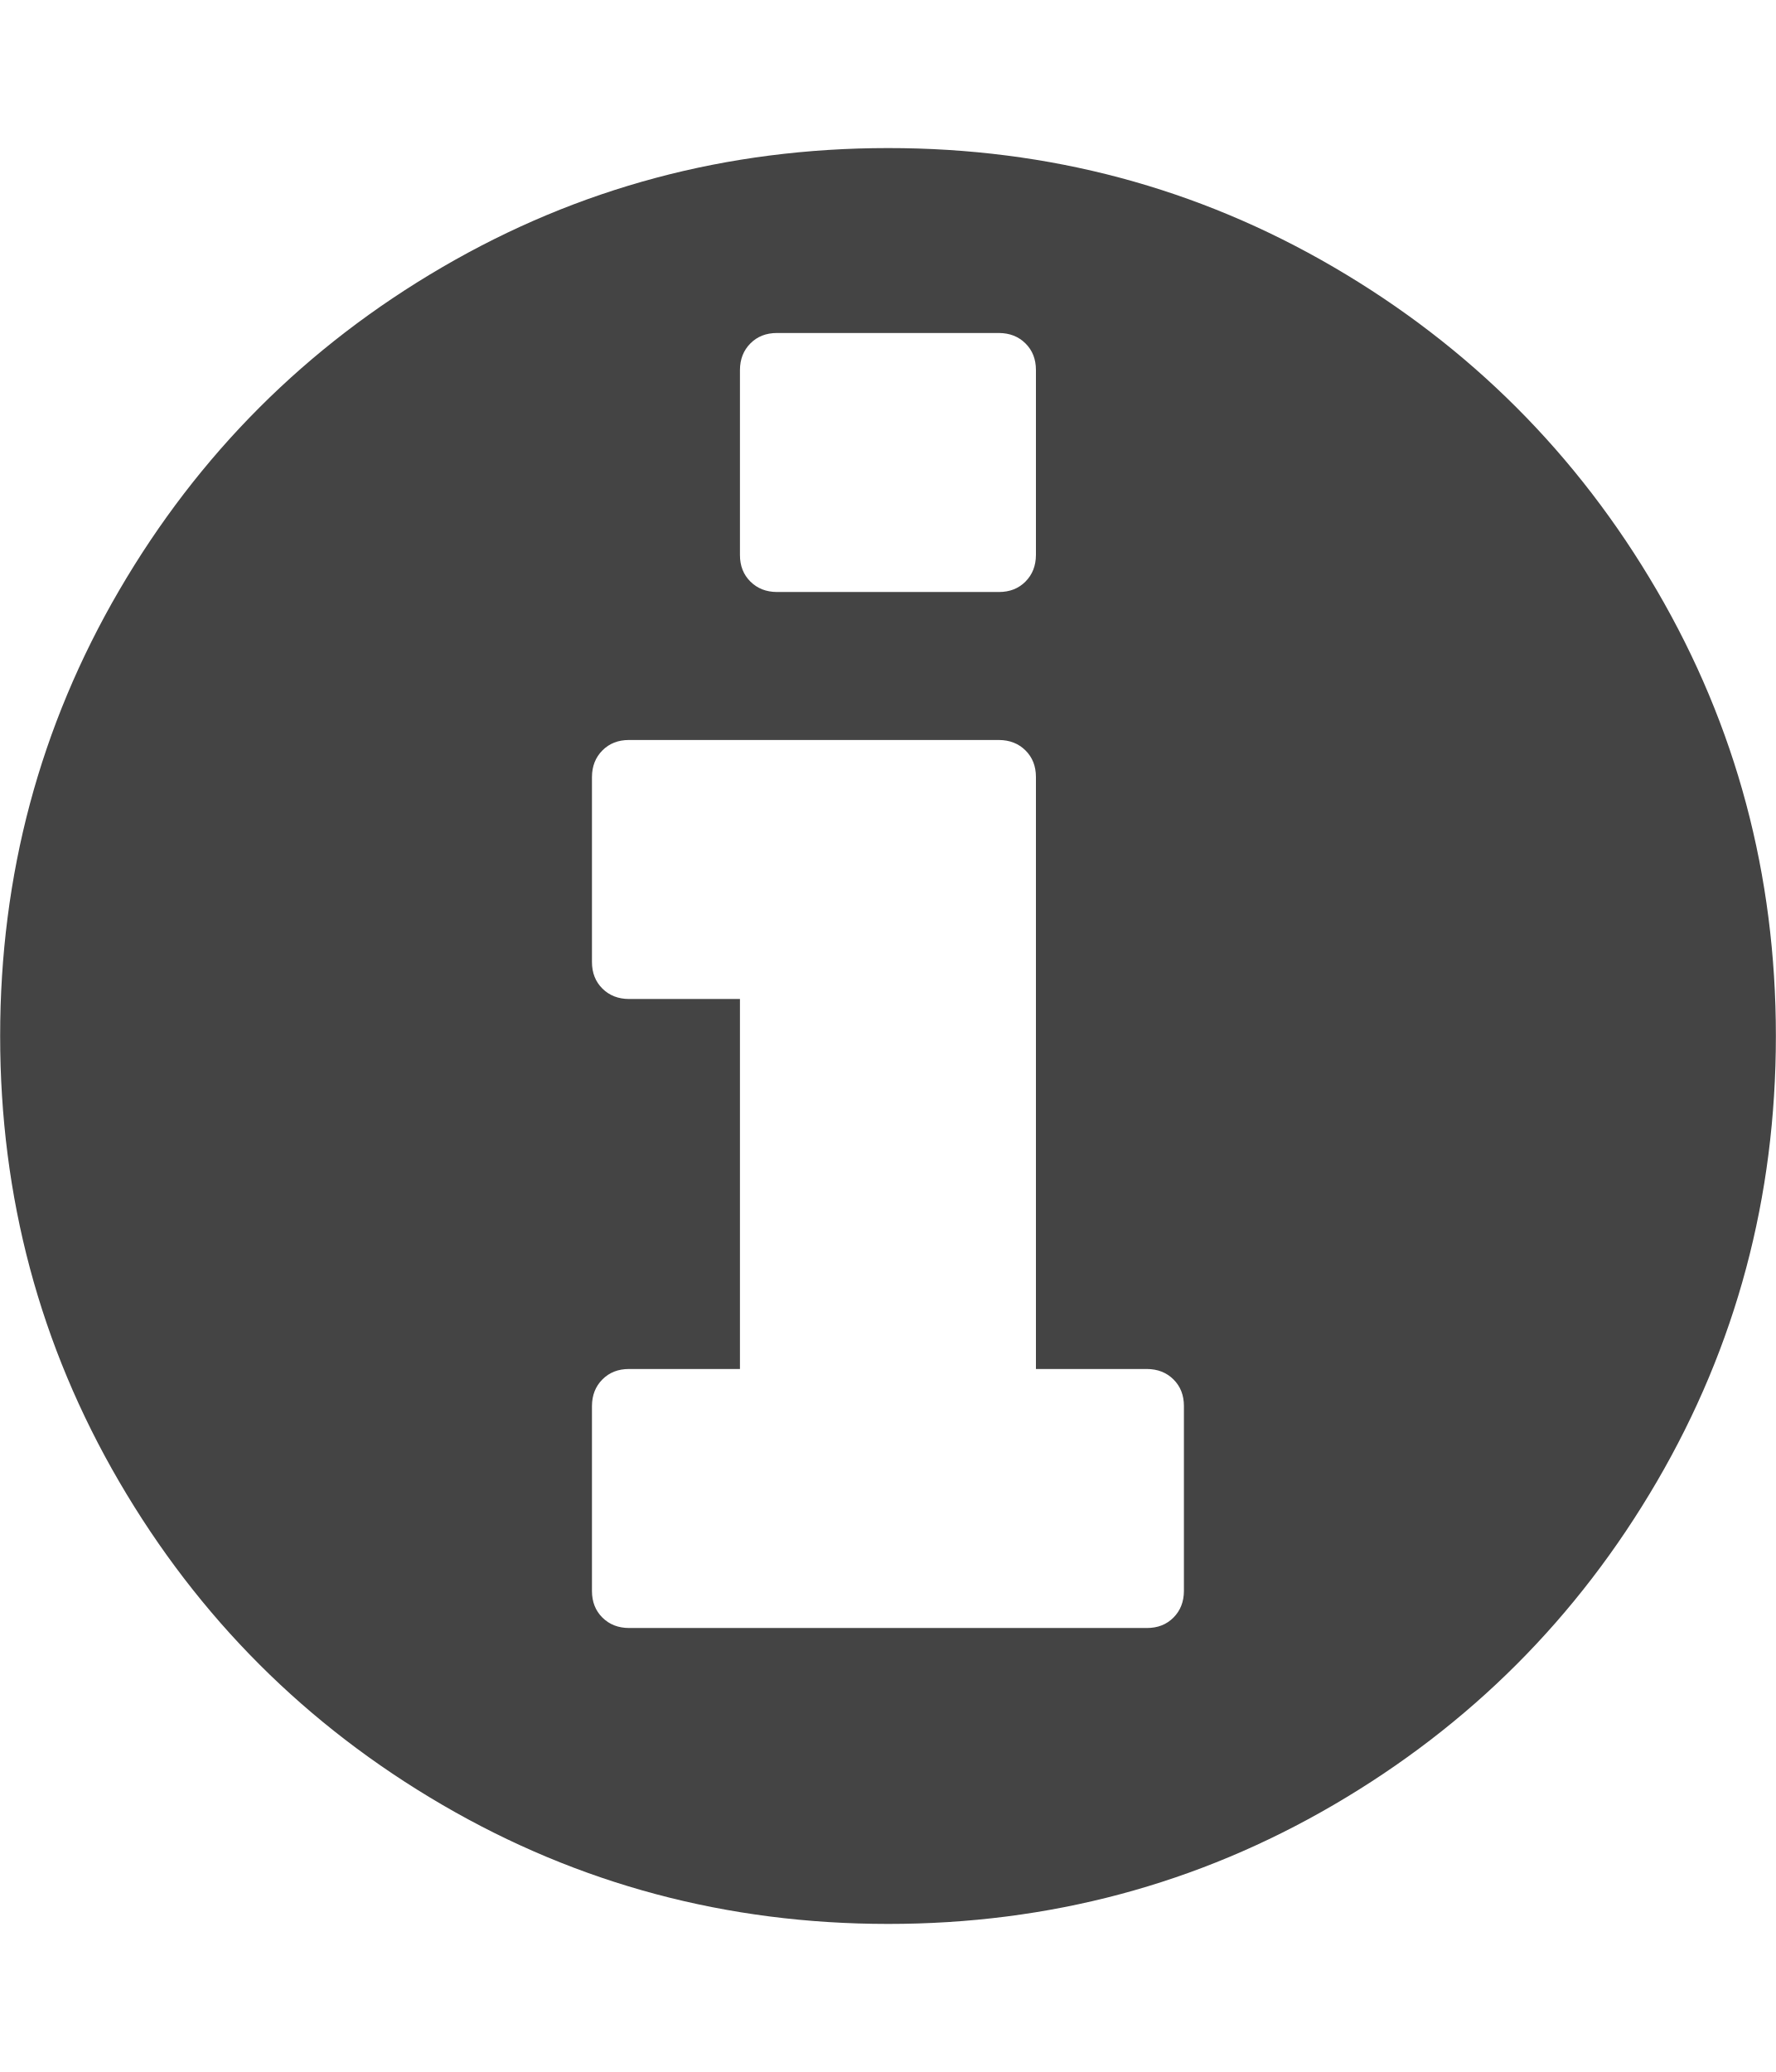
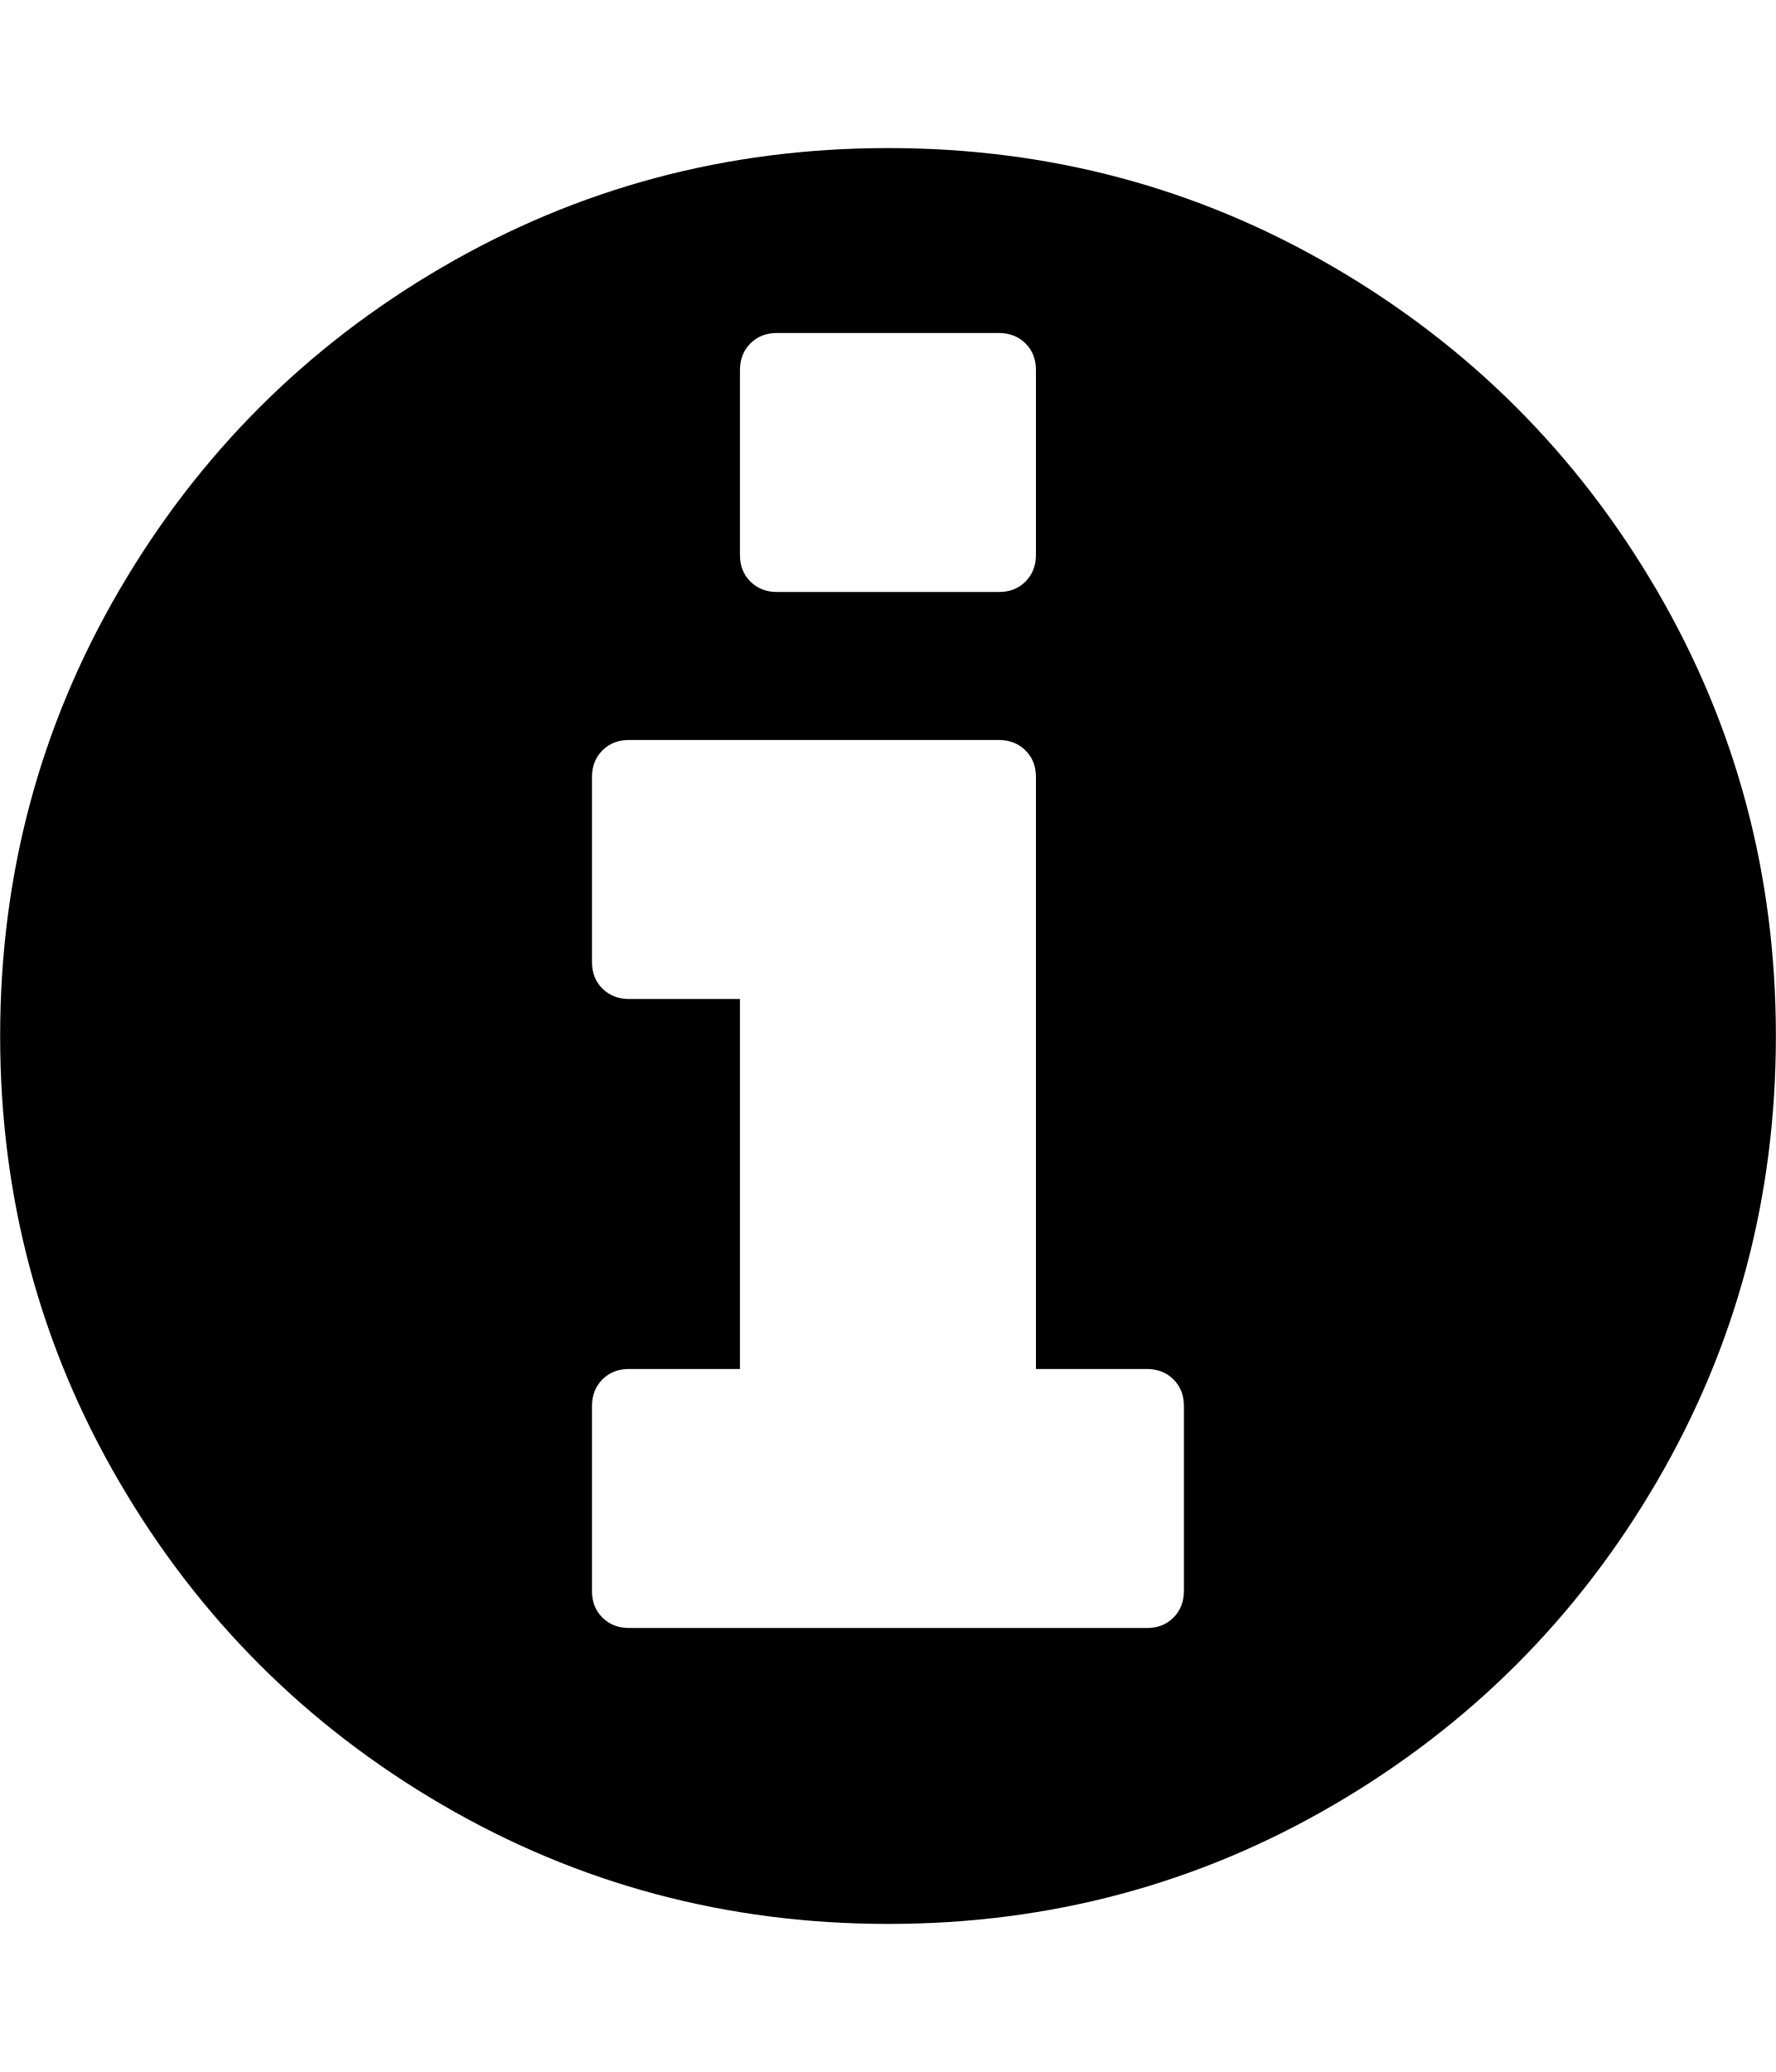
<svg xmlns="http://www.w3.org/2000/svg" version="1.1" width="24" height="28" viewBox="0 0 24 28">
-   <path fill="#444" d="M16 21.5v-2.5q0-0.219-0.141-0.359t-0.359-0.141h-1.5v-8q0-0.219-0.141-0.359t-0.359-0.141h-5q-0.219 0-0.359 0.141t-0.141 0.359v2.5q0 0.219 0.141 0.359t0.359 0.141h1.5v5h-1.5q-0.219 0-0.359 0.141t-0.141 0.359v2.5q0 0.219 0.141 0.359t0.359 0.141h7q0.219 0 0.359-0.141t0.141-0.359zM14 7.5v-2.5q0-0.219-0.141-0.359t-0.359-0.141h-3q-0.219 0-0.359 0.141t-0.141 0.359v2.5q0 0.219 0.141 0.359t0.359 0.141h3q0.219 0 0.359-0.141t0.141-0.359zM24 14q0 3.266-1.609 6.023t-4.367 4.367-6.023 1.609-6.023-1.609-4.367-4.367-1.609-6.023 1.609-6.023 4.367-4.367 6.023-1.609 6.023 1.609 4.367 4.367 1.609 6.023z" />
+   <path d="M16 21.5v-2.5q0-0.219-0.141-0.359t-0.359-0.141h-1.5v-8q0-0.219-0.141-0.359t-0.359-0.141h-5q-0.219 0-0.359 0.141t-0.141 0.359v2.5q0 0.219 0.141 0.359t0.359 0.141h1.5v5h-1.5q-0.219 0-0.359 0.141t-0.141 0.359v2.5q0 0.219 0.141 0.359t0.359 0.141h7q0.219 0 0.359-0.141t0.141-0.359zM14 7.5v-2.5q0-0.219-0.141-0.359t-0.359-0.141h-3q-0.219 0-0.359 0.141t-0.141 0.359v2.5q0 0.219 0.141 0.359t0.359 0.141h3q0.219 0 0.359-0.141t0.141-0.359zM24 14q0 3.266-1.609 6.023t-4.367 4.367-6.023 1.609-6.023-1.609-4.367-4.367-1.609-6.023 1.609-6.023 4.367-4.367 6.023-1.609 6.023 1.609 4.367 4.367 1.609 6.023z" />
</svg>
